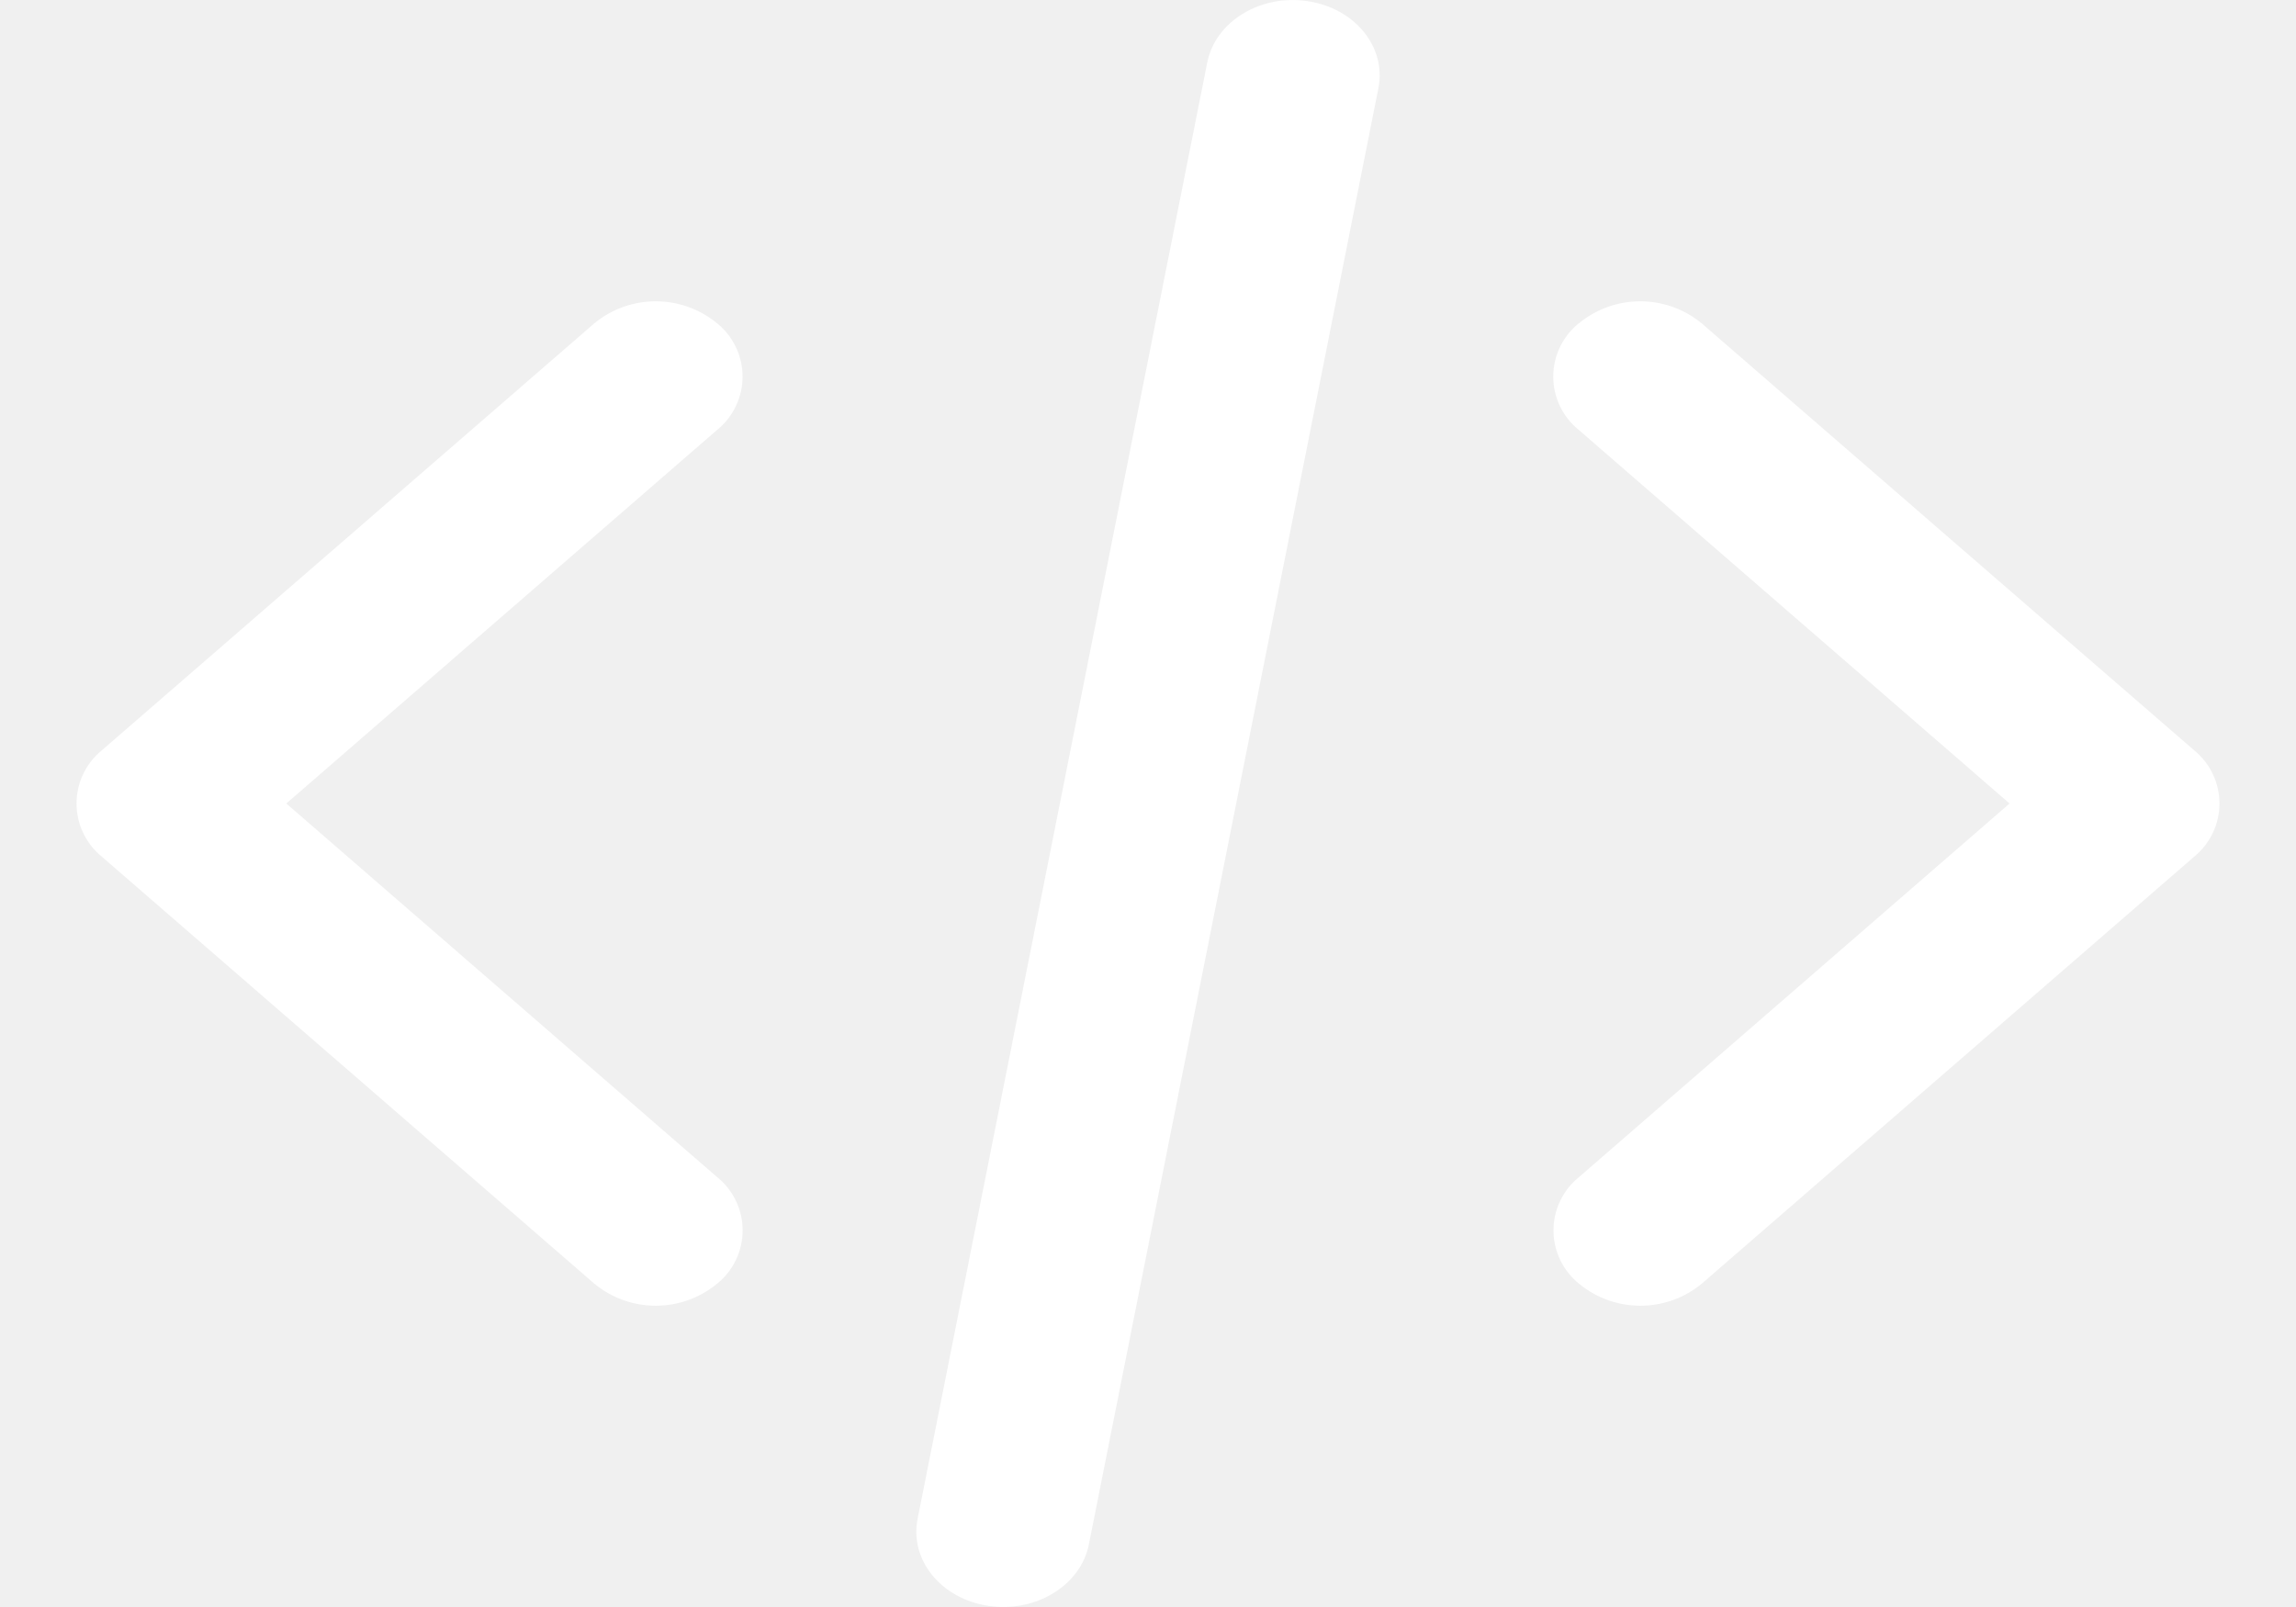
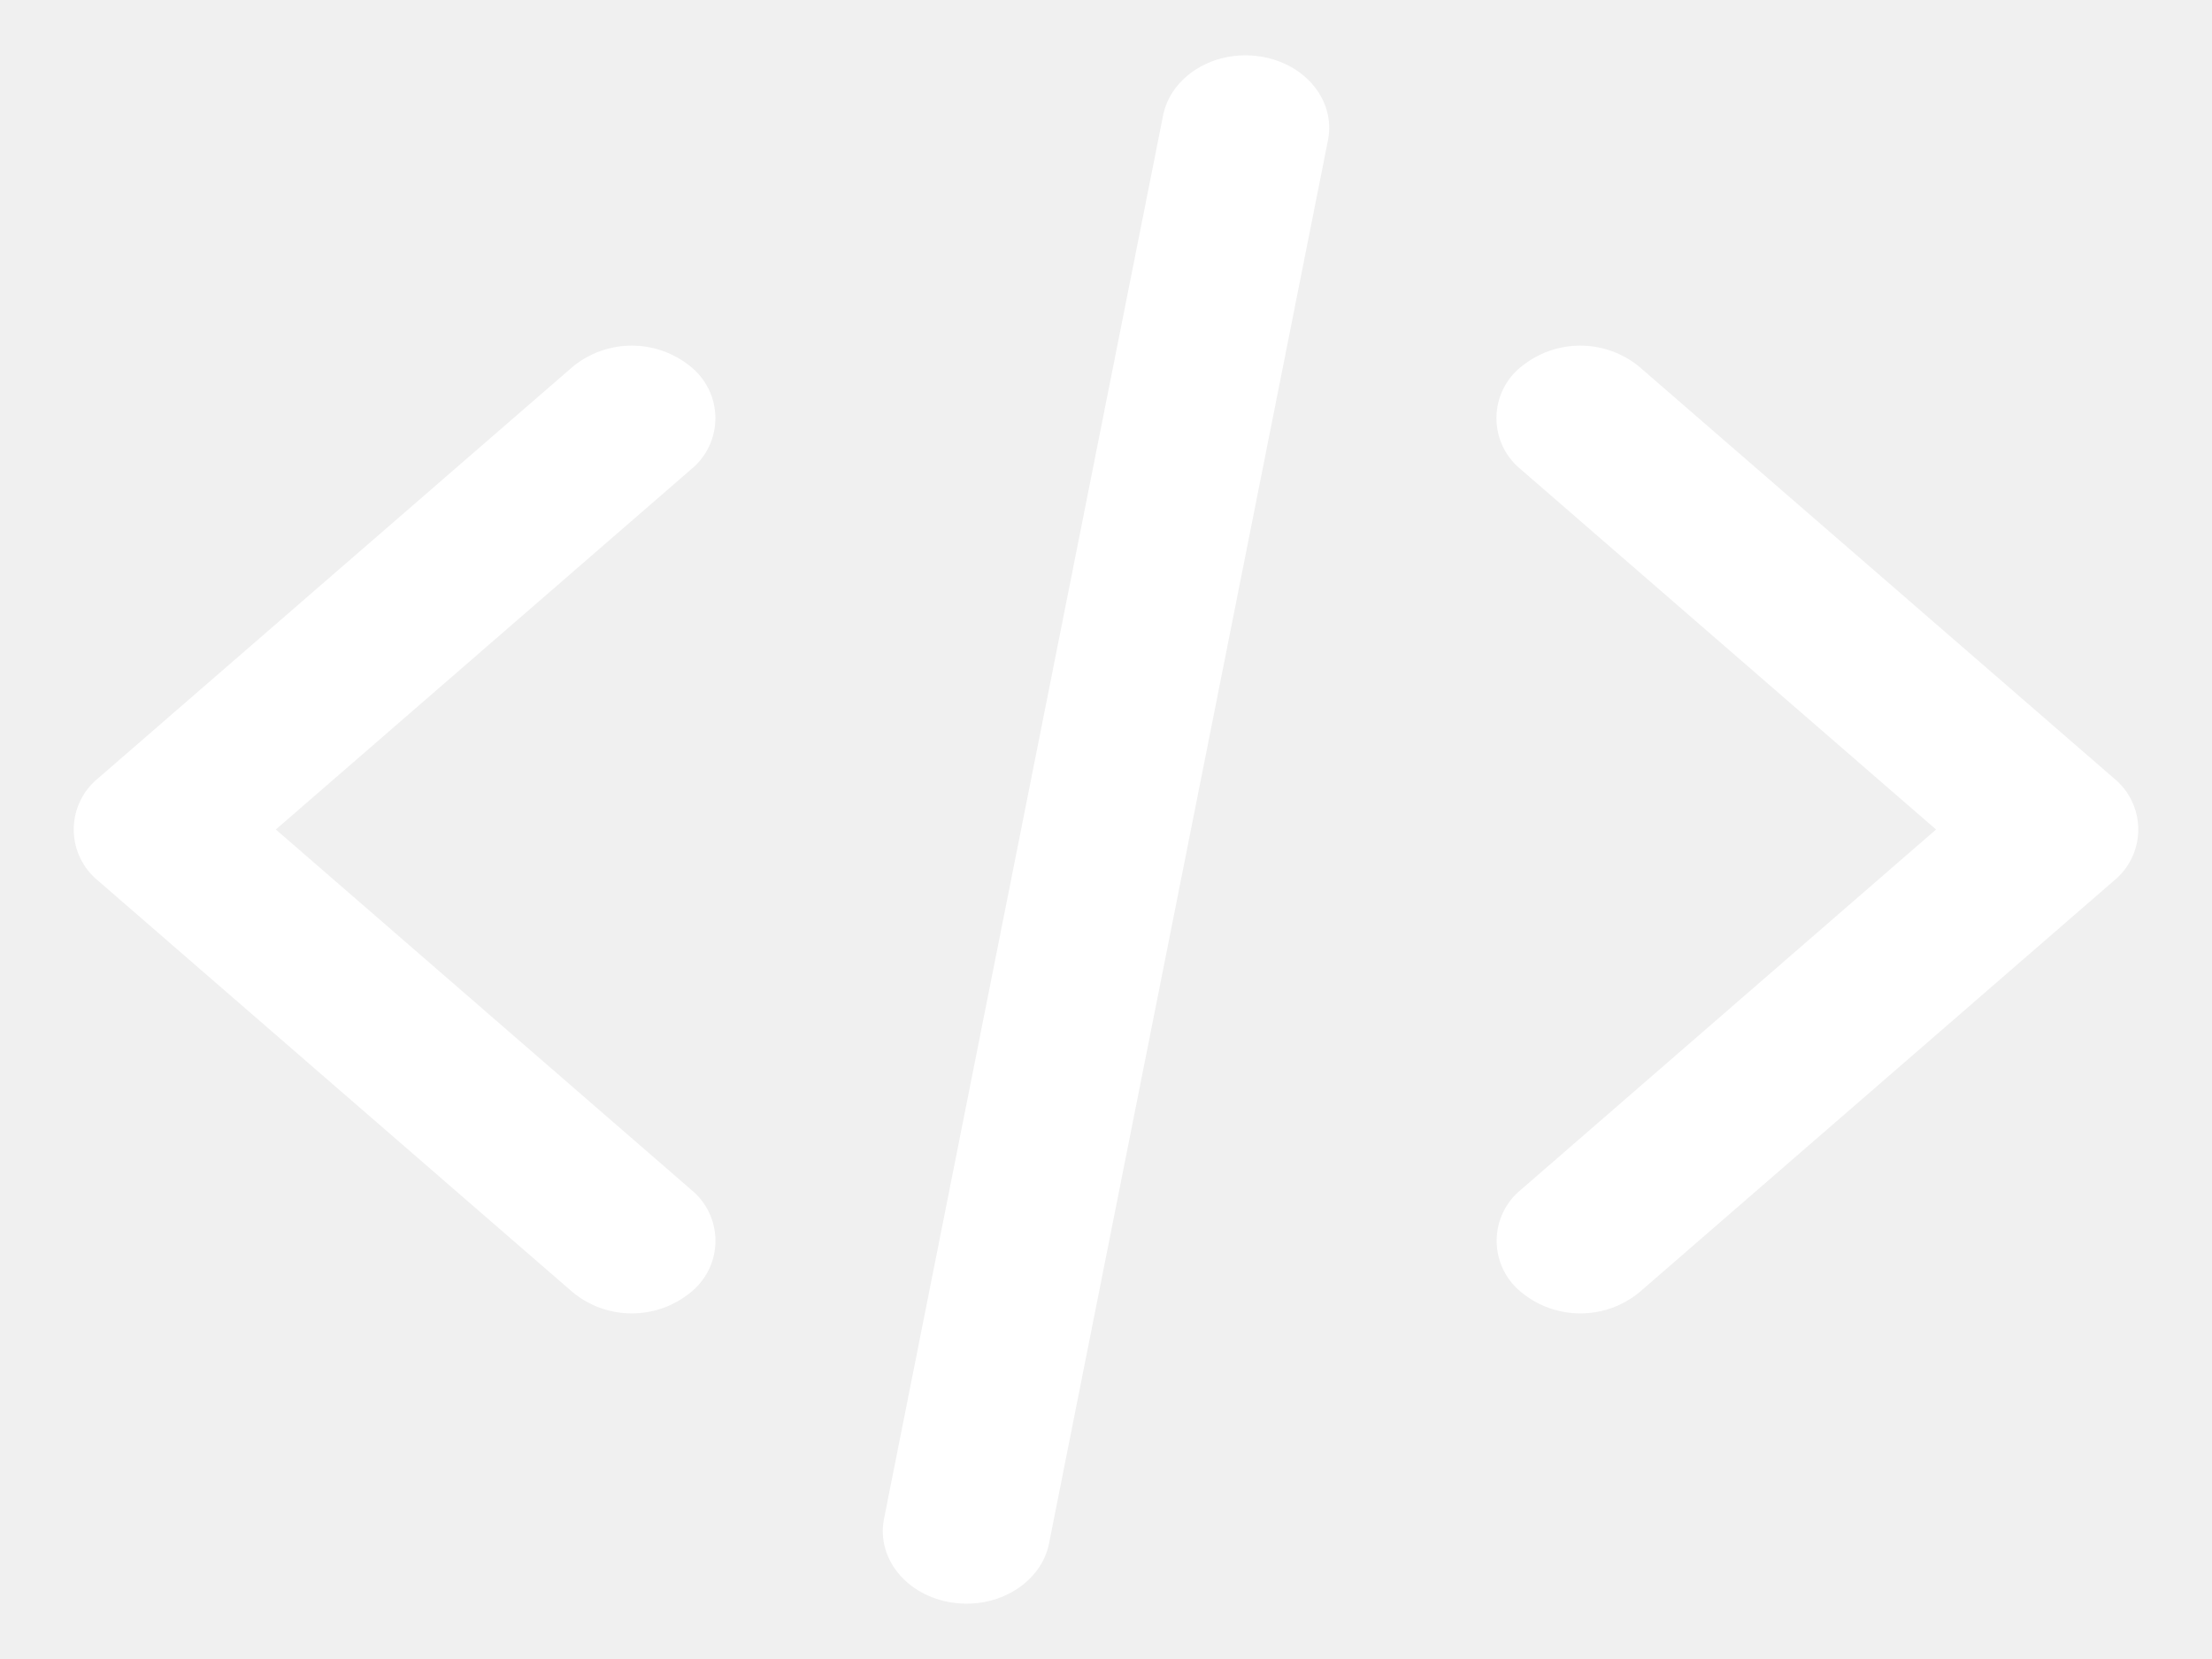
- <svg xmlns="http://www.w3.org/2000/svg" width="20" height="14" viewBox="0 0 20 14" fill="none">
+ <svg xmlns="http://www.w3.org/2000/svg" width="16" height="12" viewBox="0 0 20 14" fill="none">
  <path fill-rule="evenodd" clip-rule="evenodd" d="M6.247 2.817a.597.597 0 0 1 0 .928L2.494 7l3.753 3.255a.596.596 0 0 1 0 .928.84.84 0 0 1-1.07 0L.888 7.464a.597.597 0 0 1 0-.928l4.289-3.719a.841.841 0 0 1 1.07 0Zm7.506 0a.841.841 0 0 1 1.07 0l4.289 3.719a.597.597 0 0 1 0 .928l-4.288 3.719a.84.84 0 0 1-1.07 0 .596.596 0 0 1 0-.928L17.505 7l-3.753-3.255a.596.596 0 0 1 0-.928ZM11.39.01c.412.061.688.4.617.758L9.485 13.455c-.071.357-.463.597-.875.535-.412-.061-.688-.4-.617-.758L10.516.545c.07-.357.462-.597.874-.535Z" fill="#fff" />
</svg>
